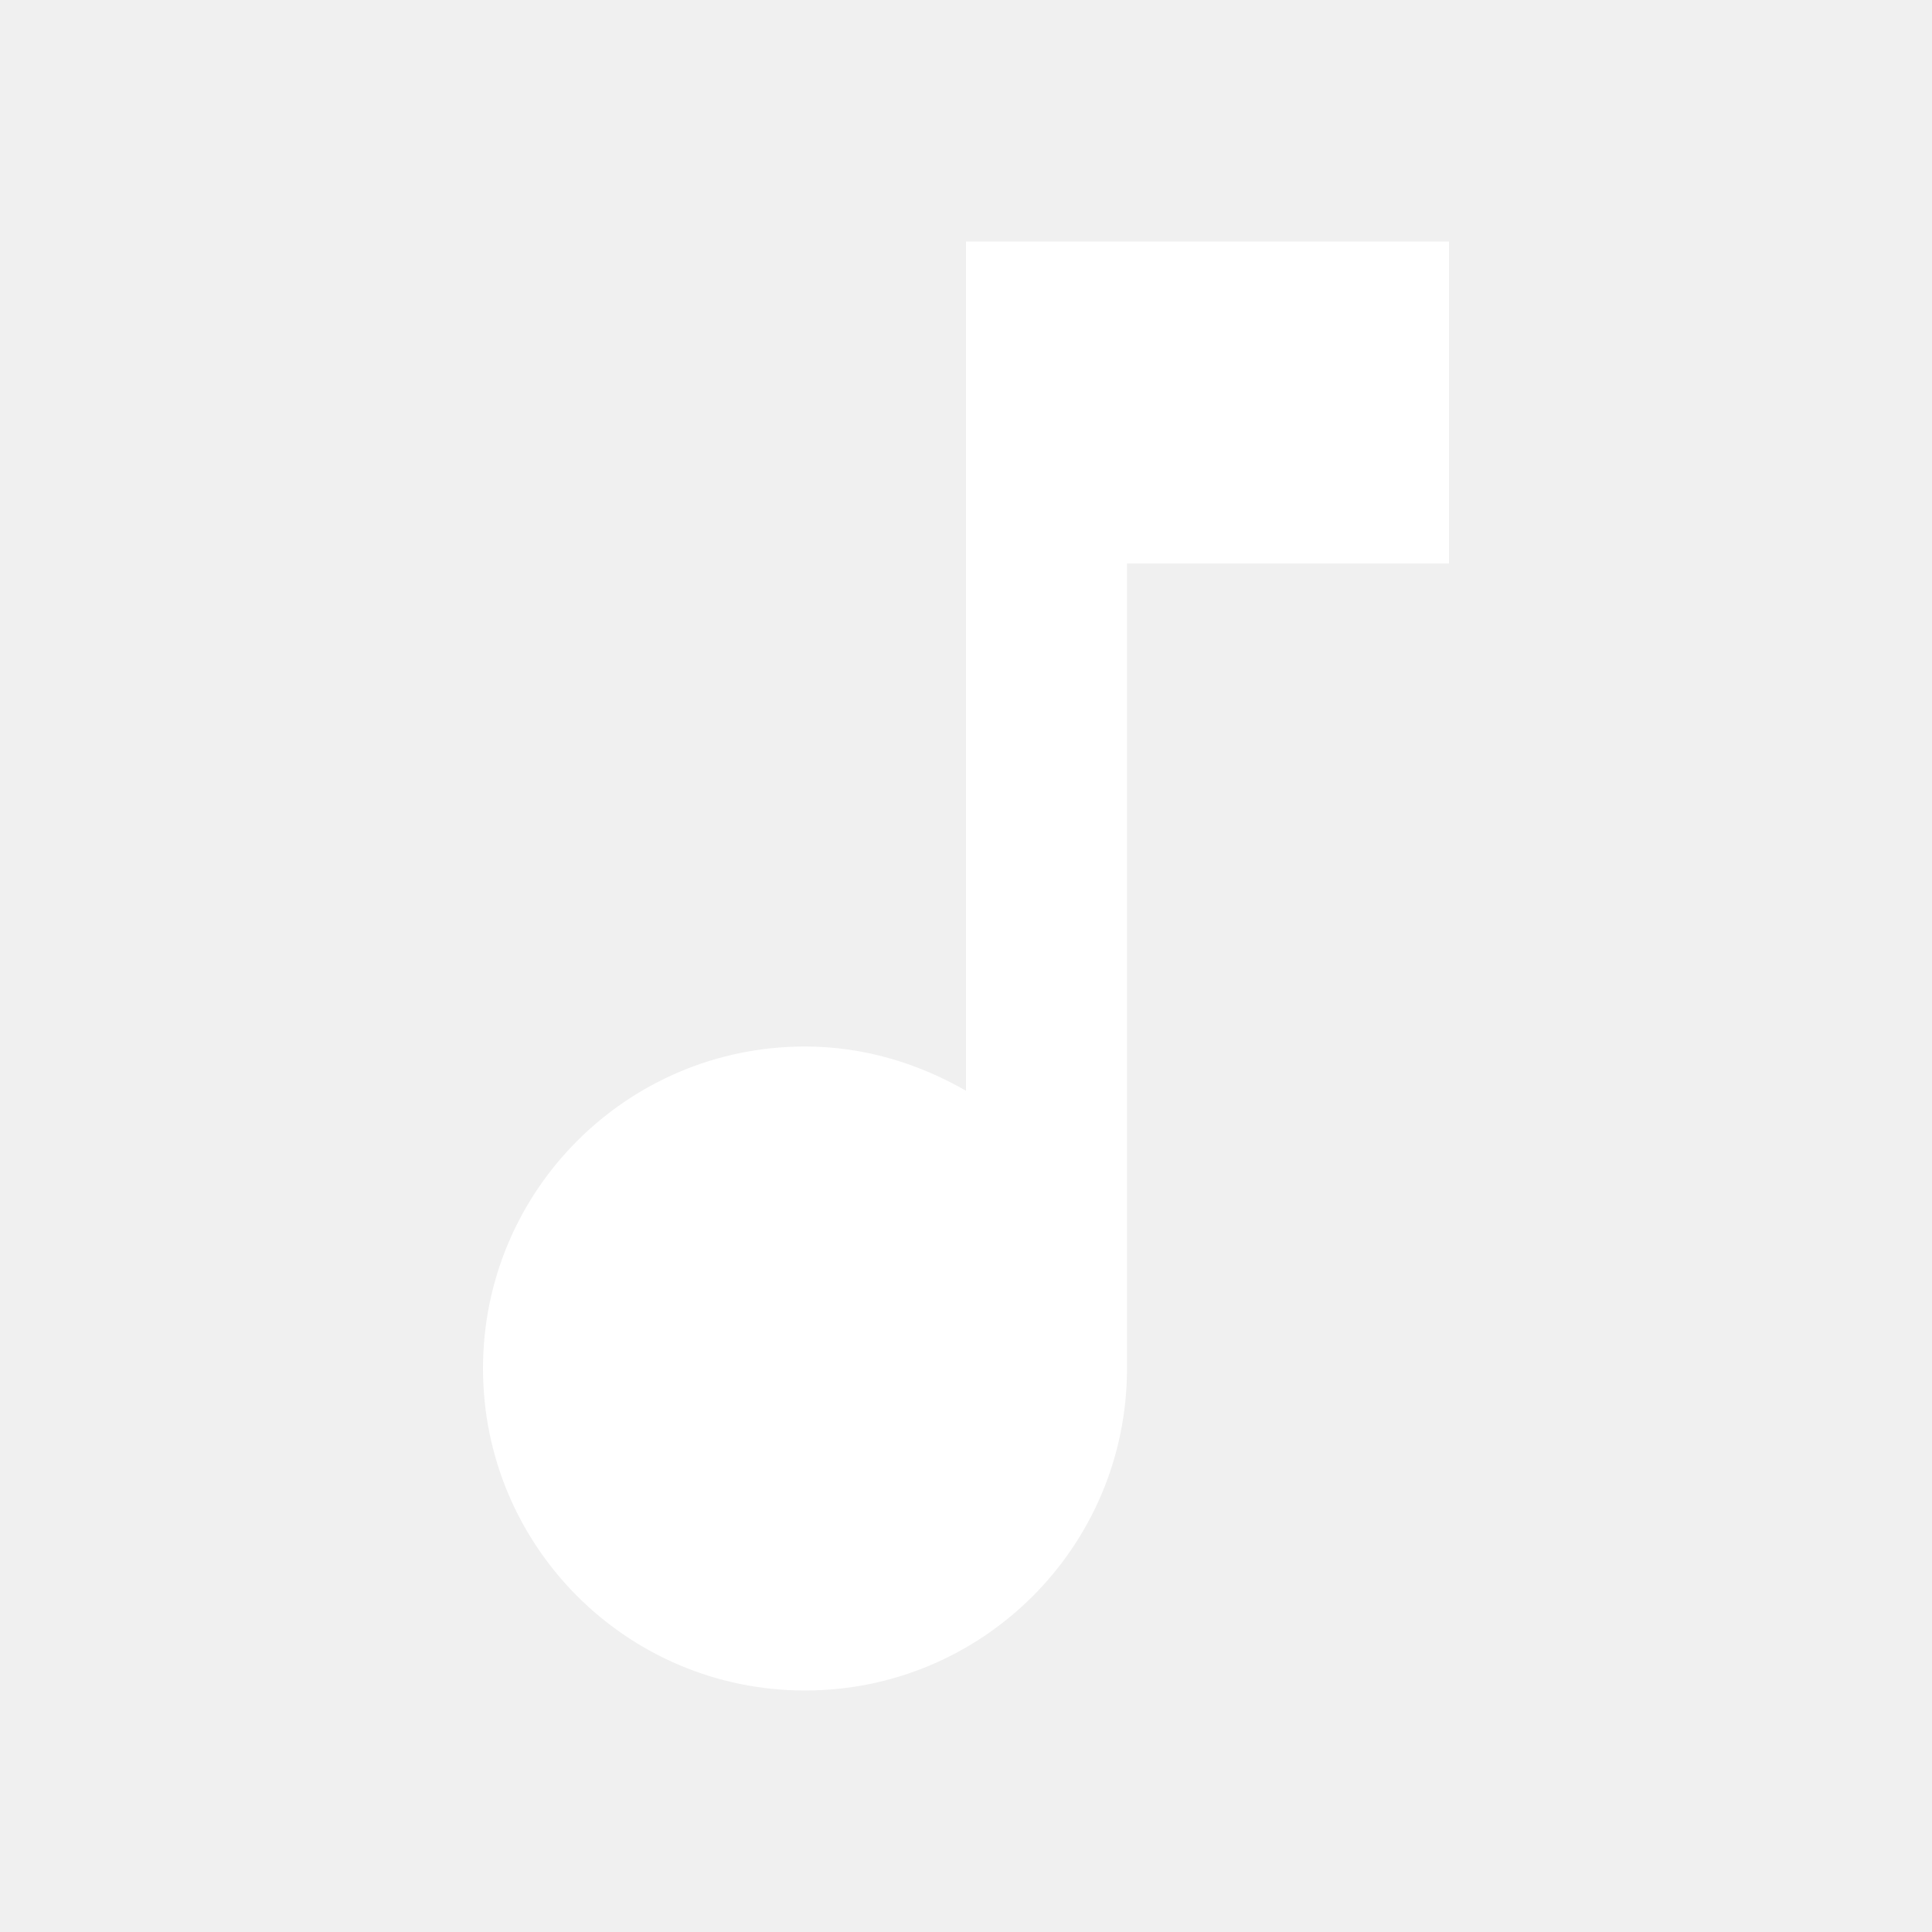
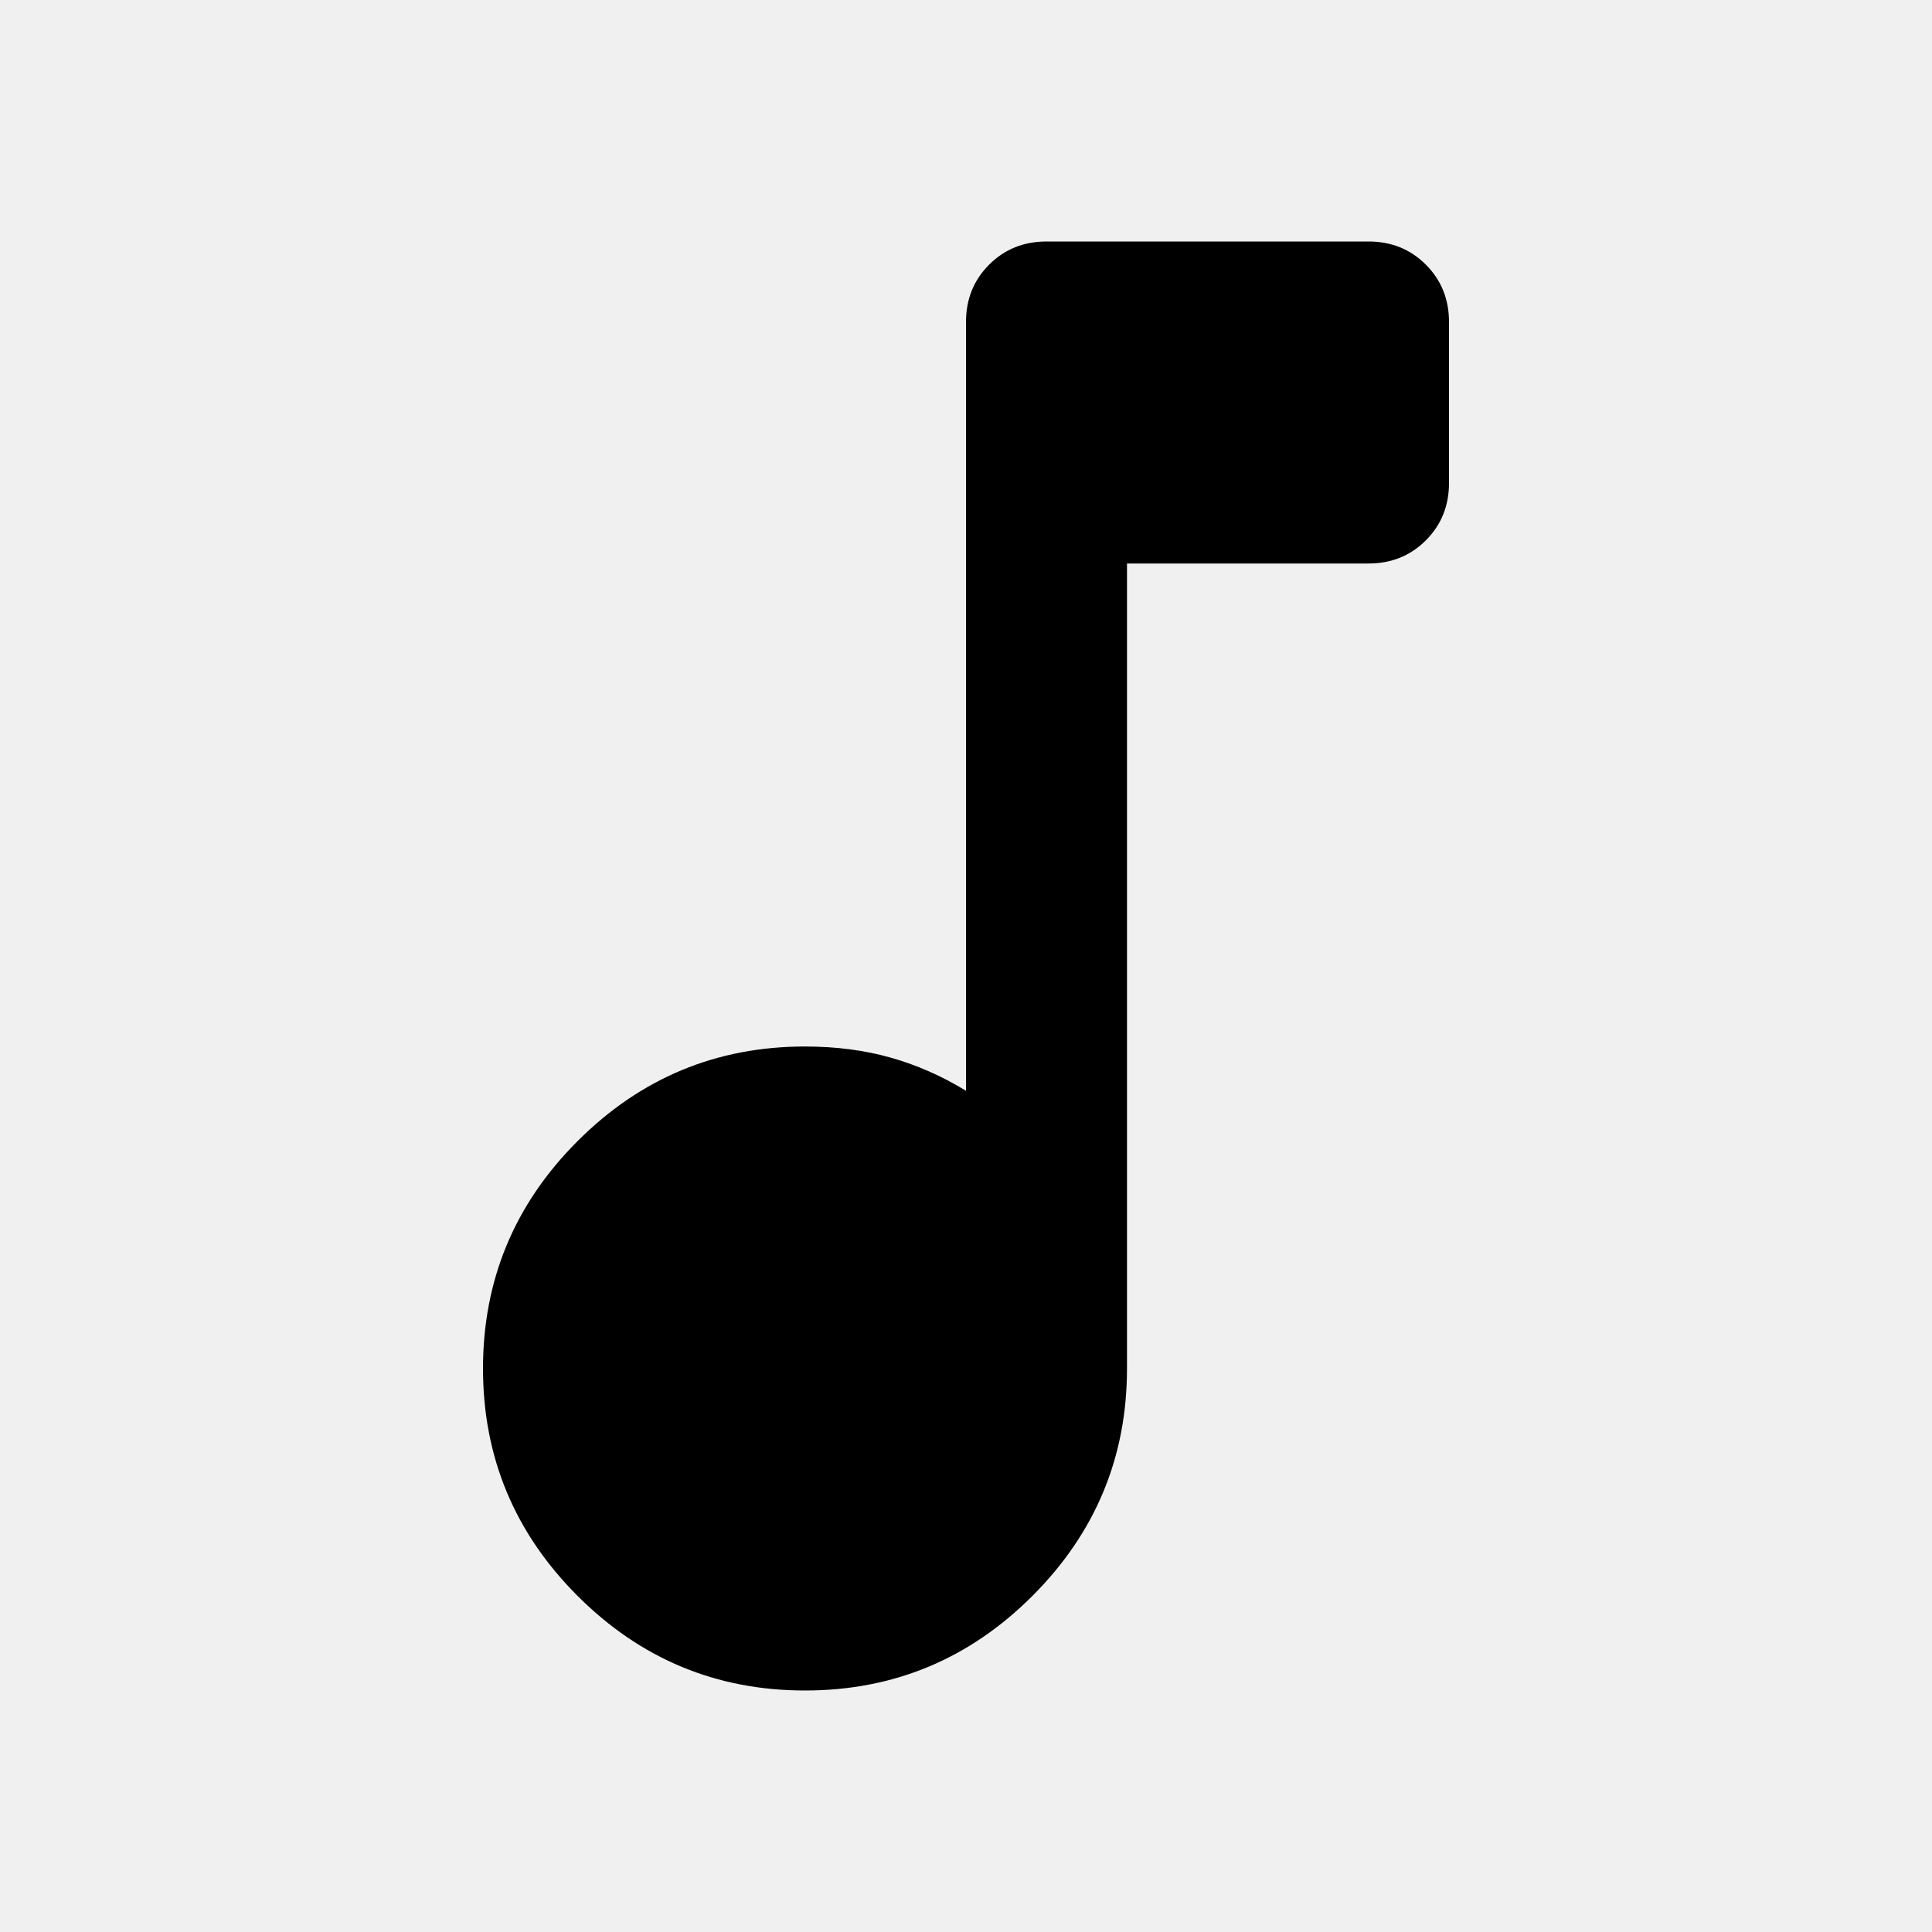
- <svg xmlns="http://www.w3.org/2000/svg" width="24" height="24" viewBox="0 0 24 24">
-   <path fill="#fff" d="M12 3V13.55C11.41 13.21 10.73 13 10 13C7.79 13 6 14.79 6 17S7.79 21 10 21 14 19.21 14 17V7H18V3H12Z" />
+ <svg xmlns="http://www.w3.org/2000/svg" height="24" viewBox="0 -960 960 960" width="24">
+   <path d="M287-167q-47-47-47-113t47-113q47-47 113-47 23 0 42.5 5.5T480-418v-382q0-17 11.5-28.5T520-840h160q17 0 28.5 11.5T720-800v80q0 17-11.5 28.5T680-680H560v400q0 66-47 113t-113 47q-66 0-113-47Z" />
</svg>
